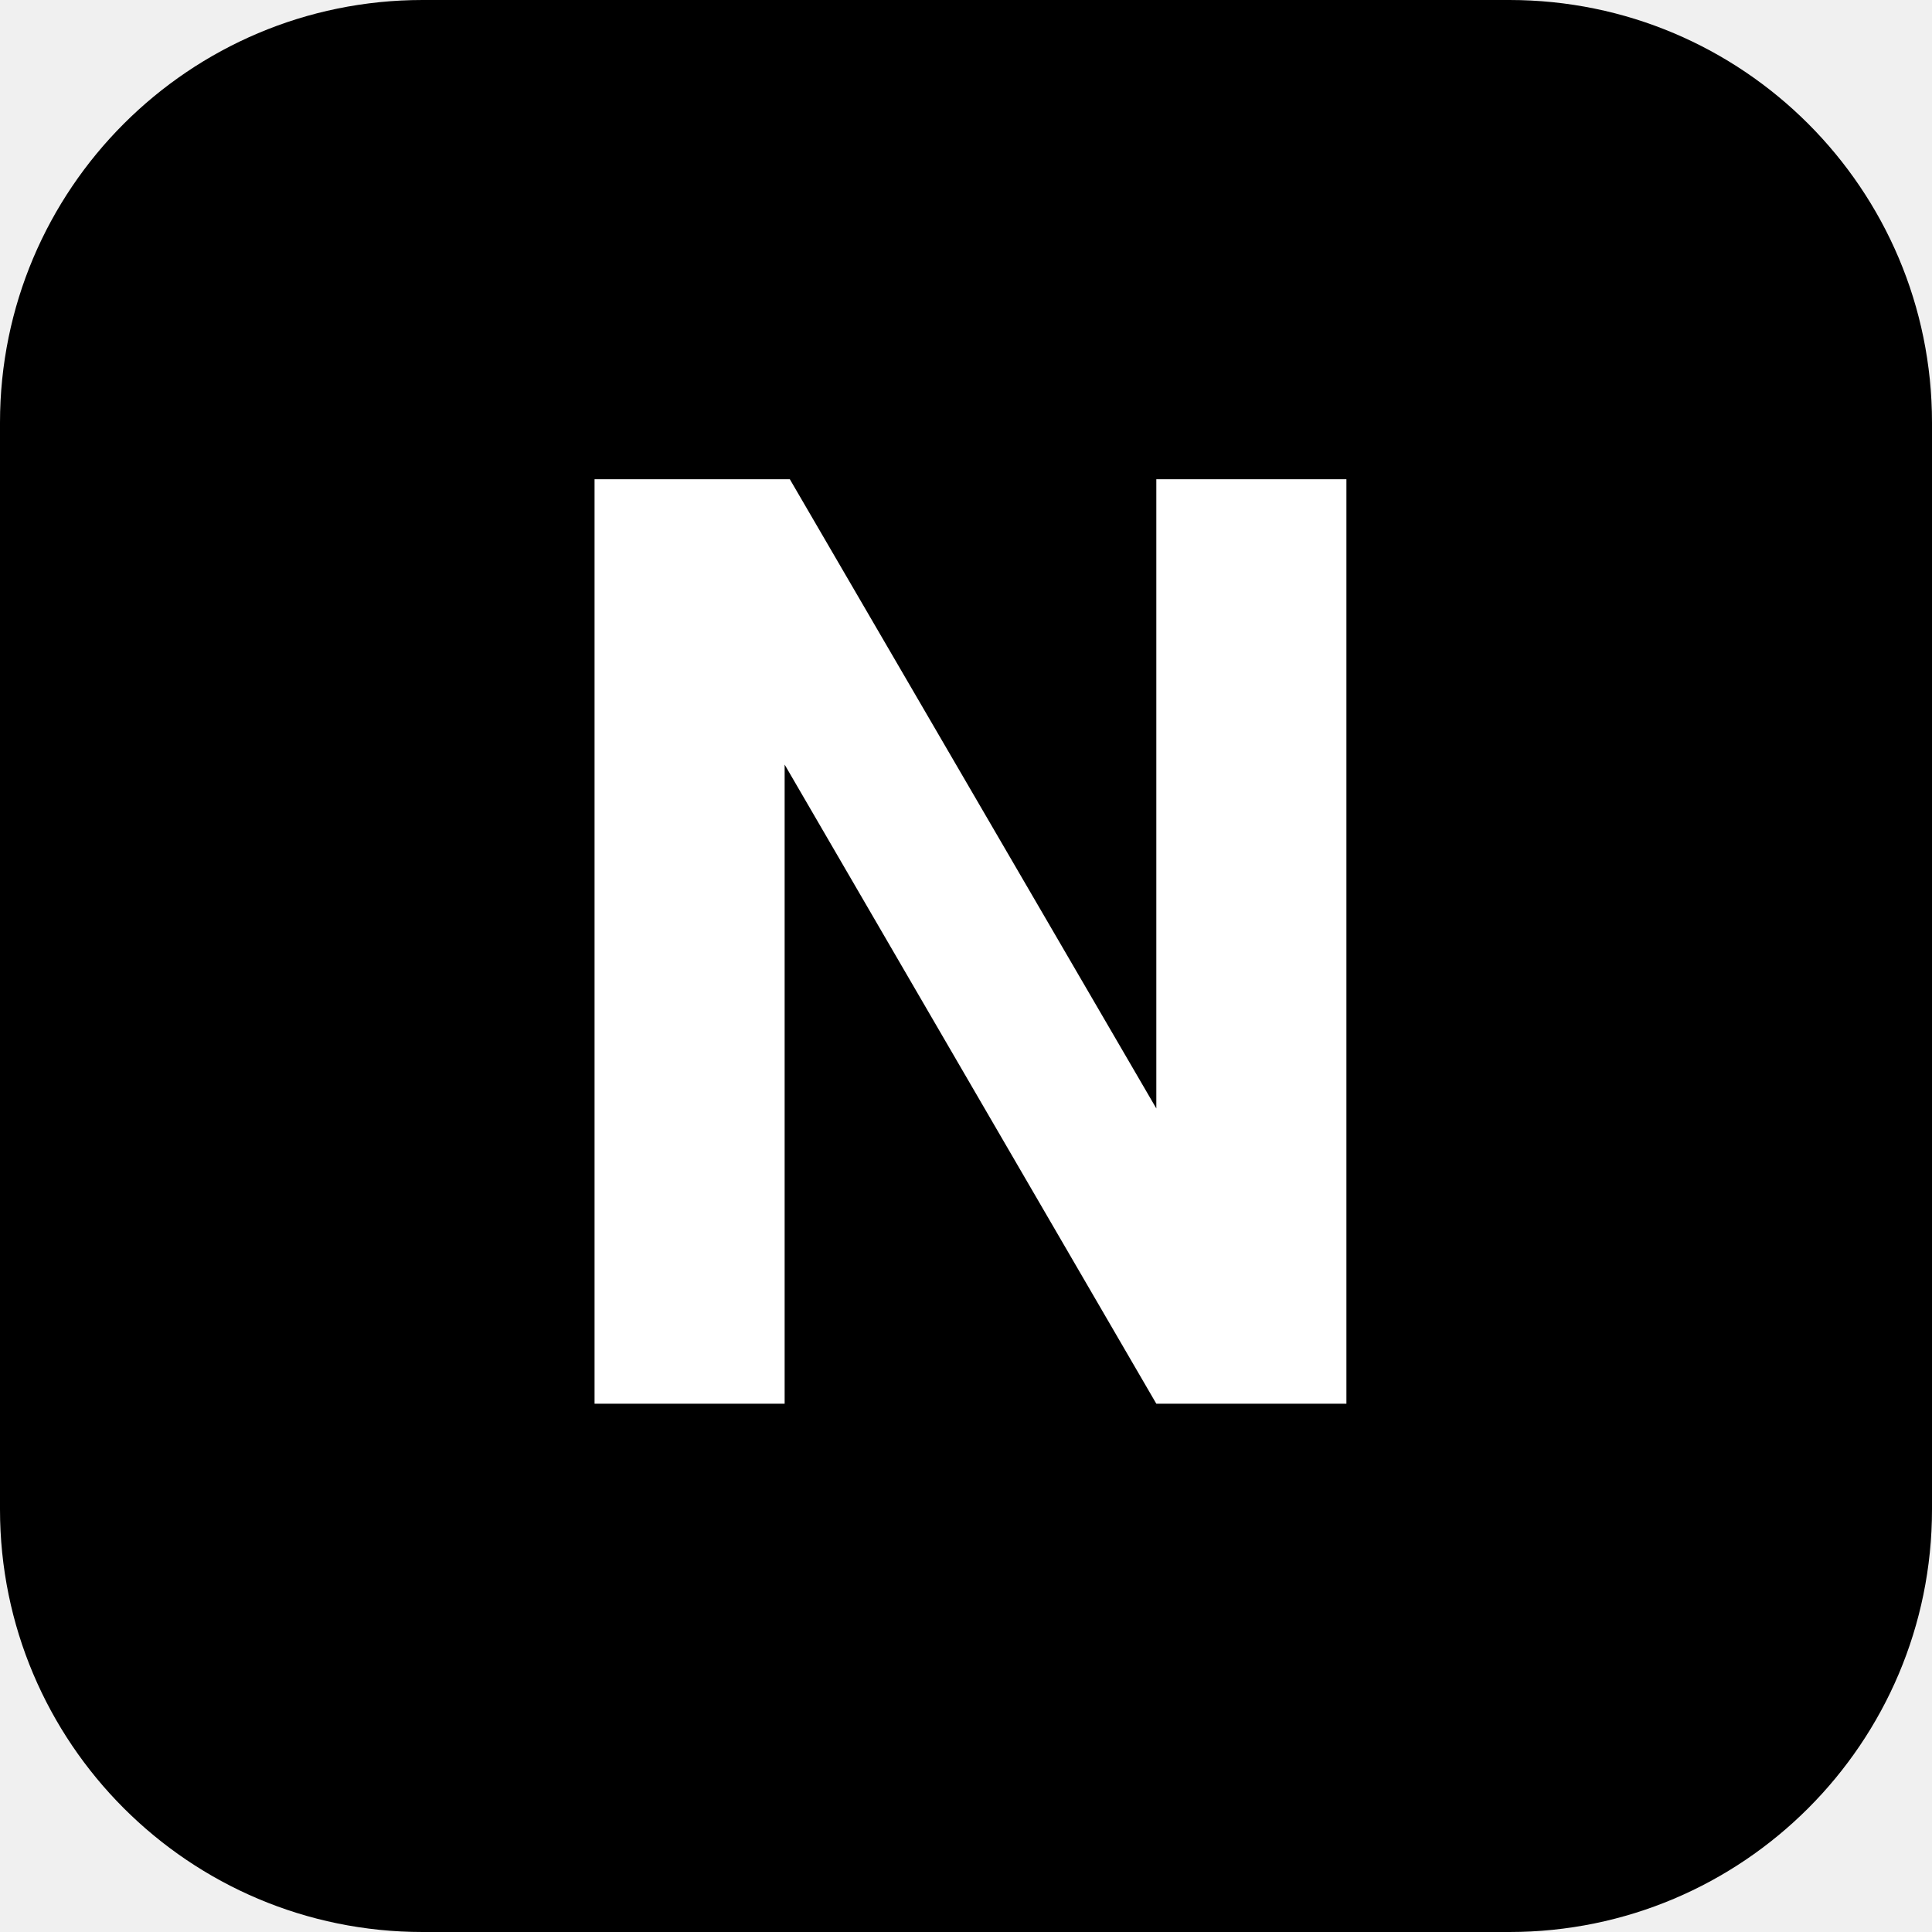
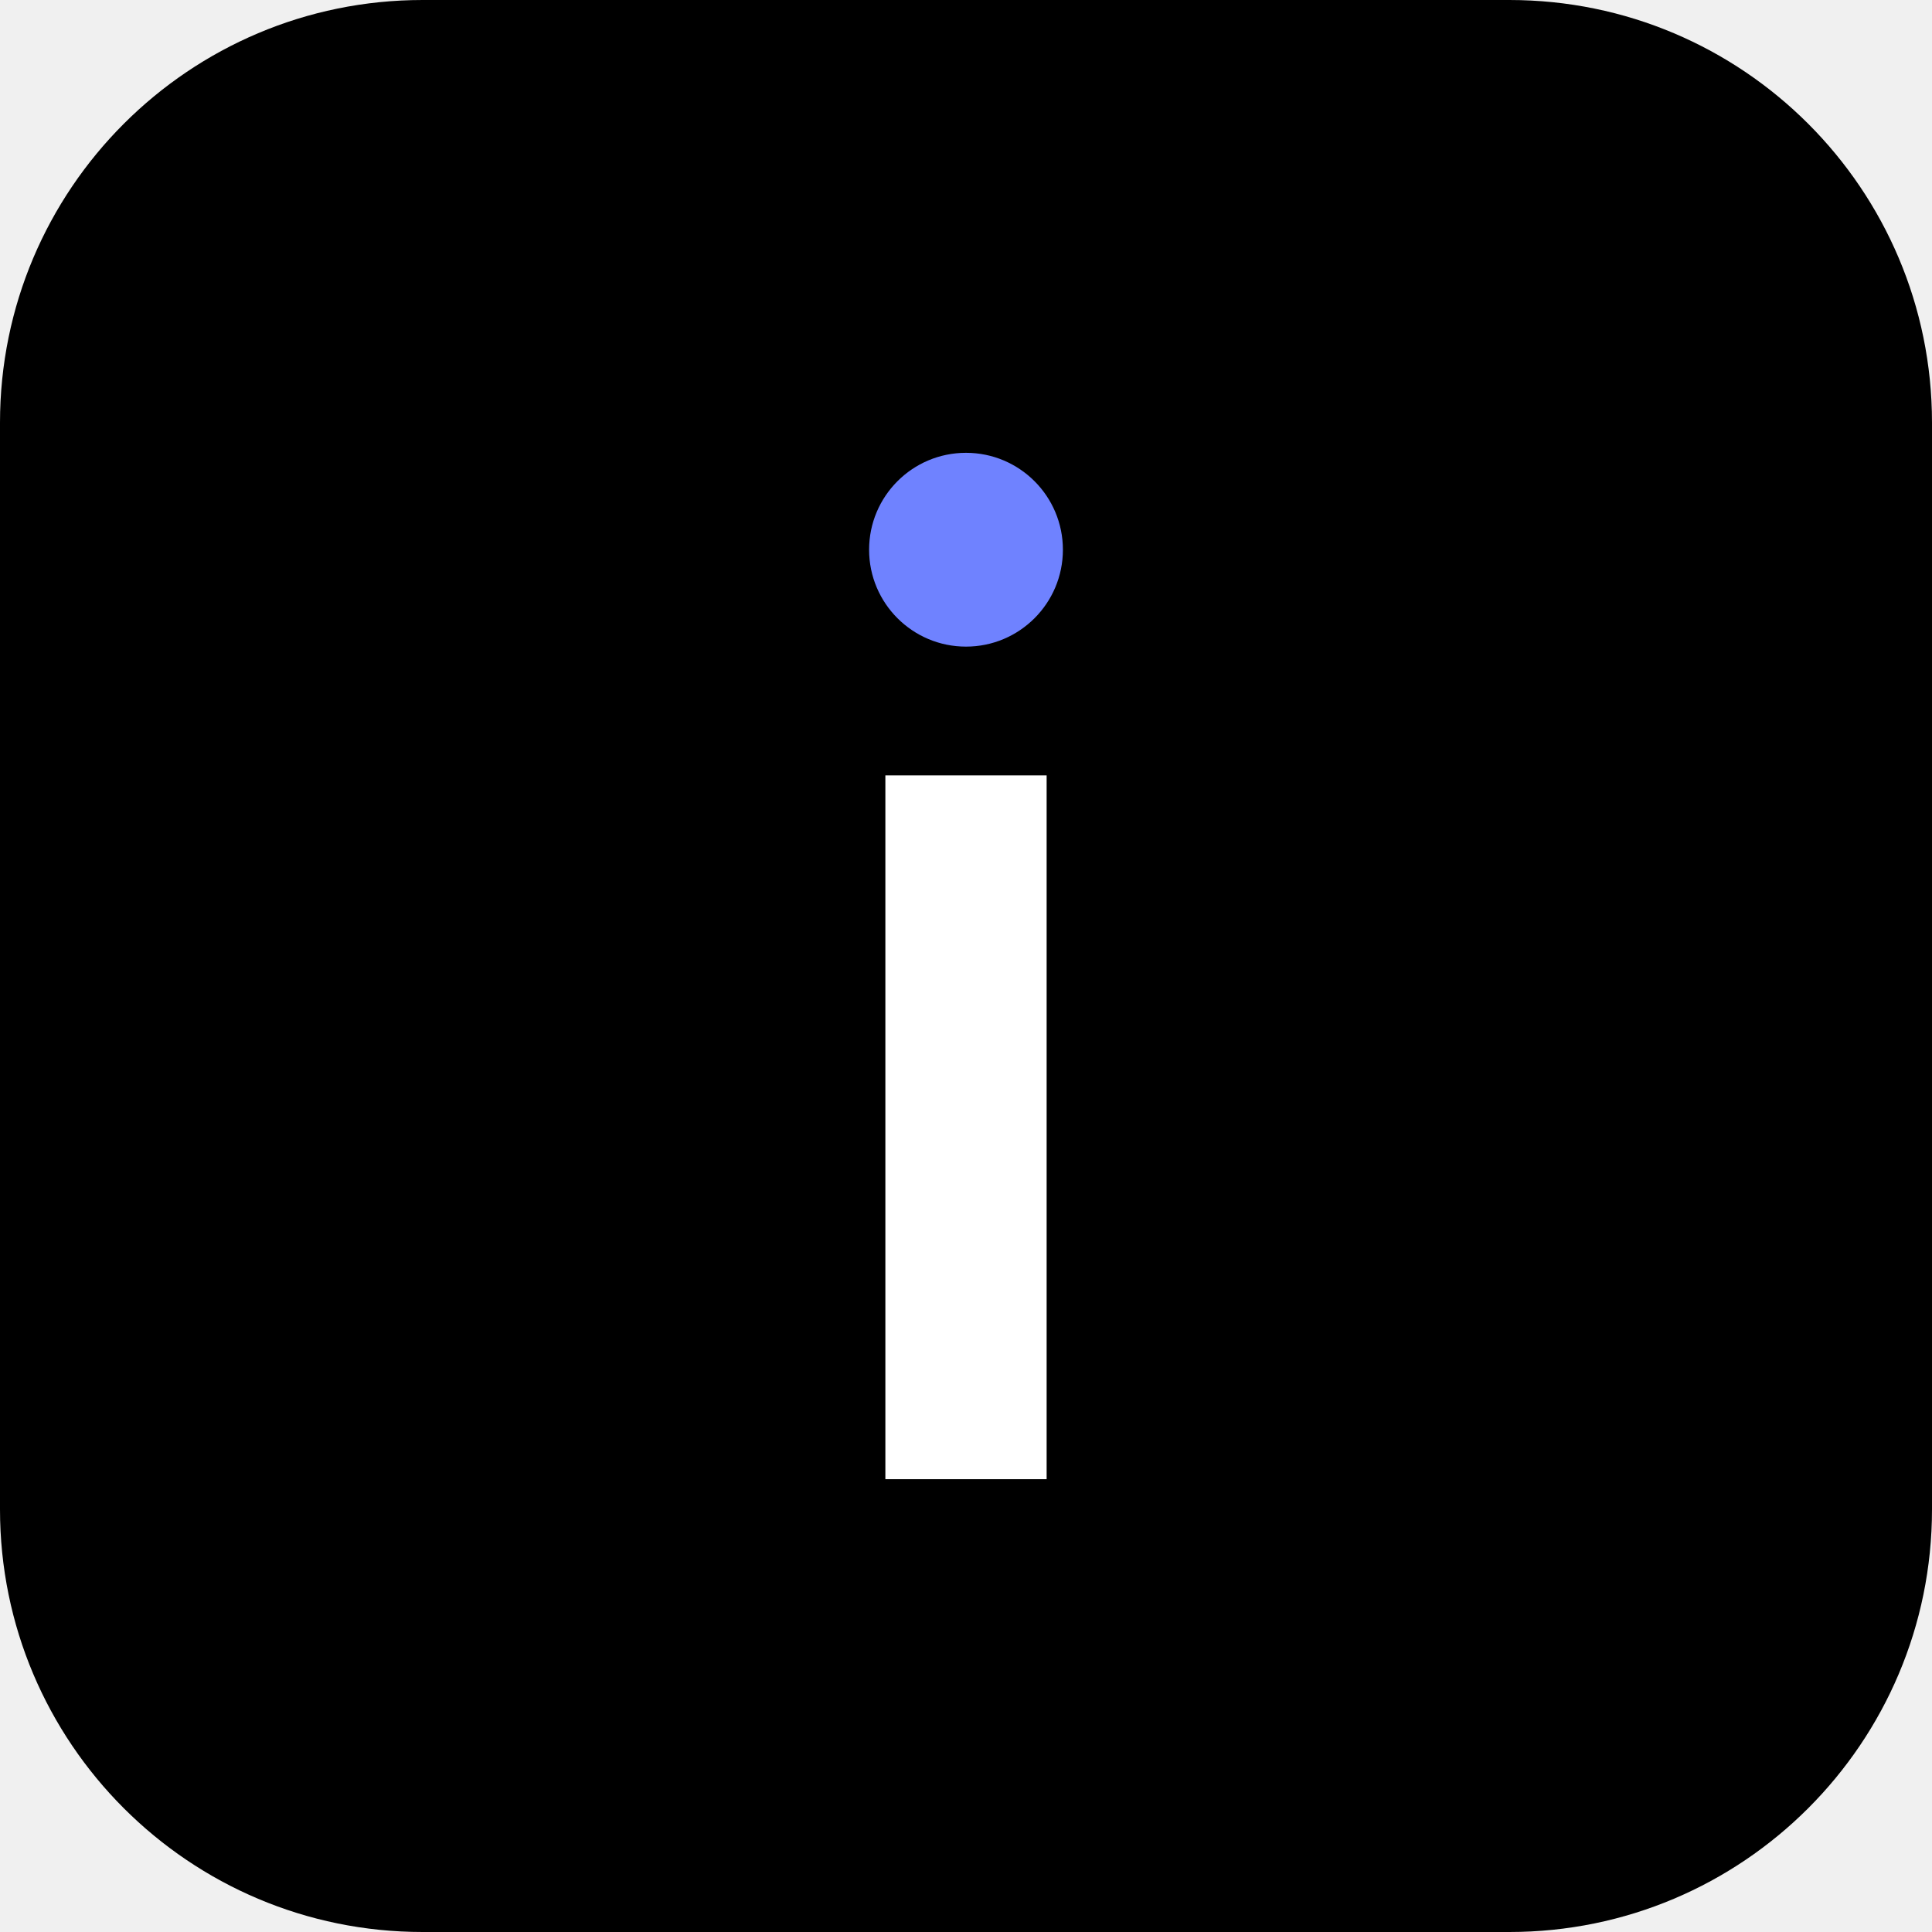
<svg xmlns="http://www.w3.org/2000/svg" viewBox="0 0 64 64">
  <rect width="64" height="64" rx="14" fill="#000" />
-   <text x="32" y="46.5" text-anchor="middle" font-family="Helvetica Neue,Helvetica,Arial,sans-serif" font-size="42" font-weight="800" fill="#fff">N</text>
+   <path d="M29.329 49.0V25.686H34.671V49.0Z" fill="#fff" />
+   <circle cx="32.00" cy="18.21" r="3.21" fill="#6f82ff" />
</svg>
